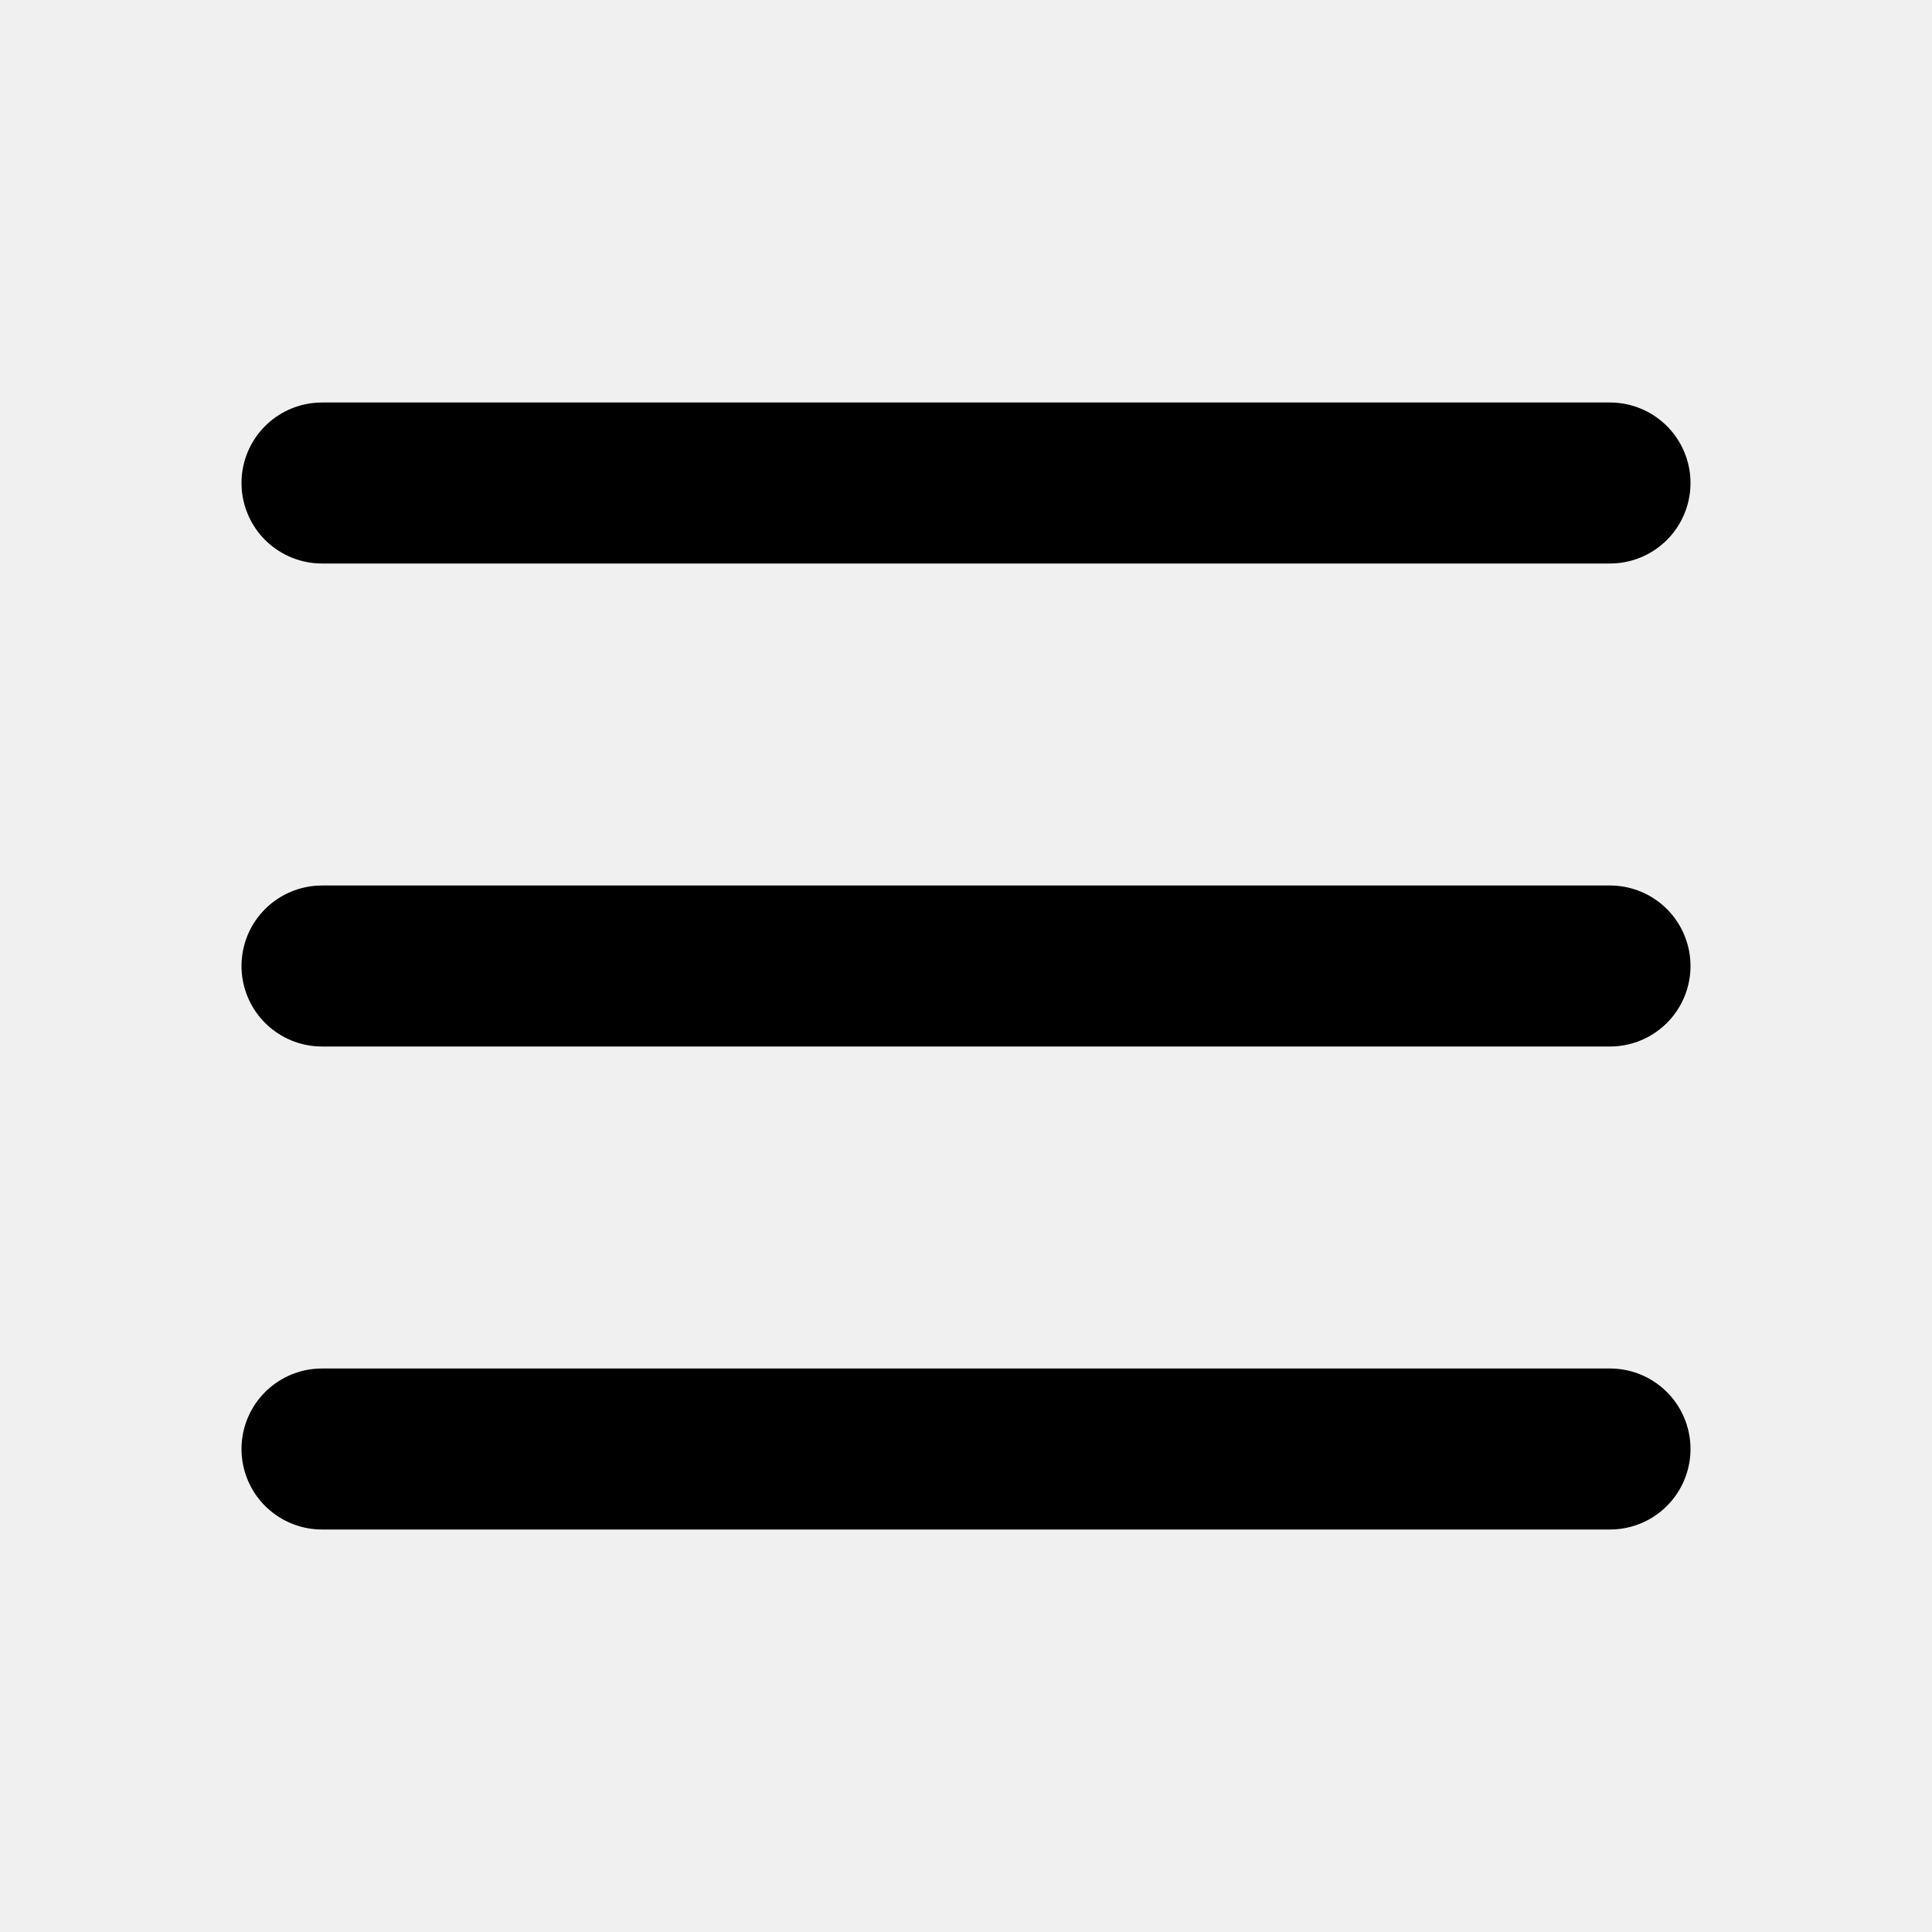
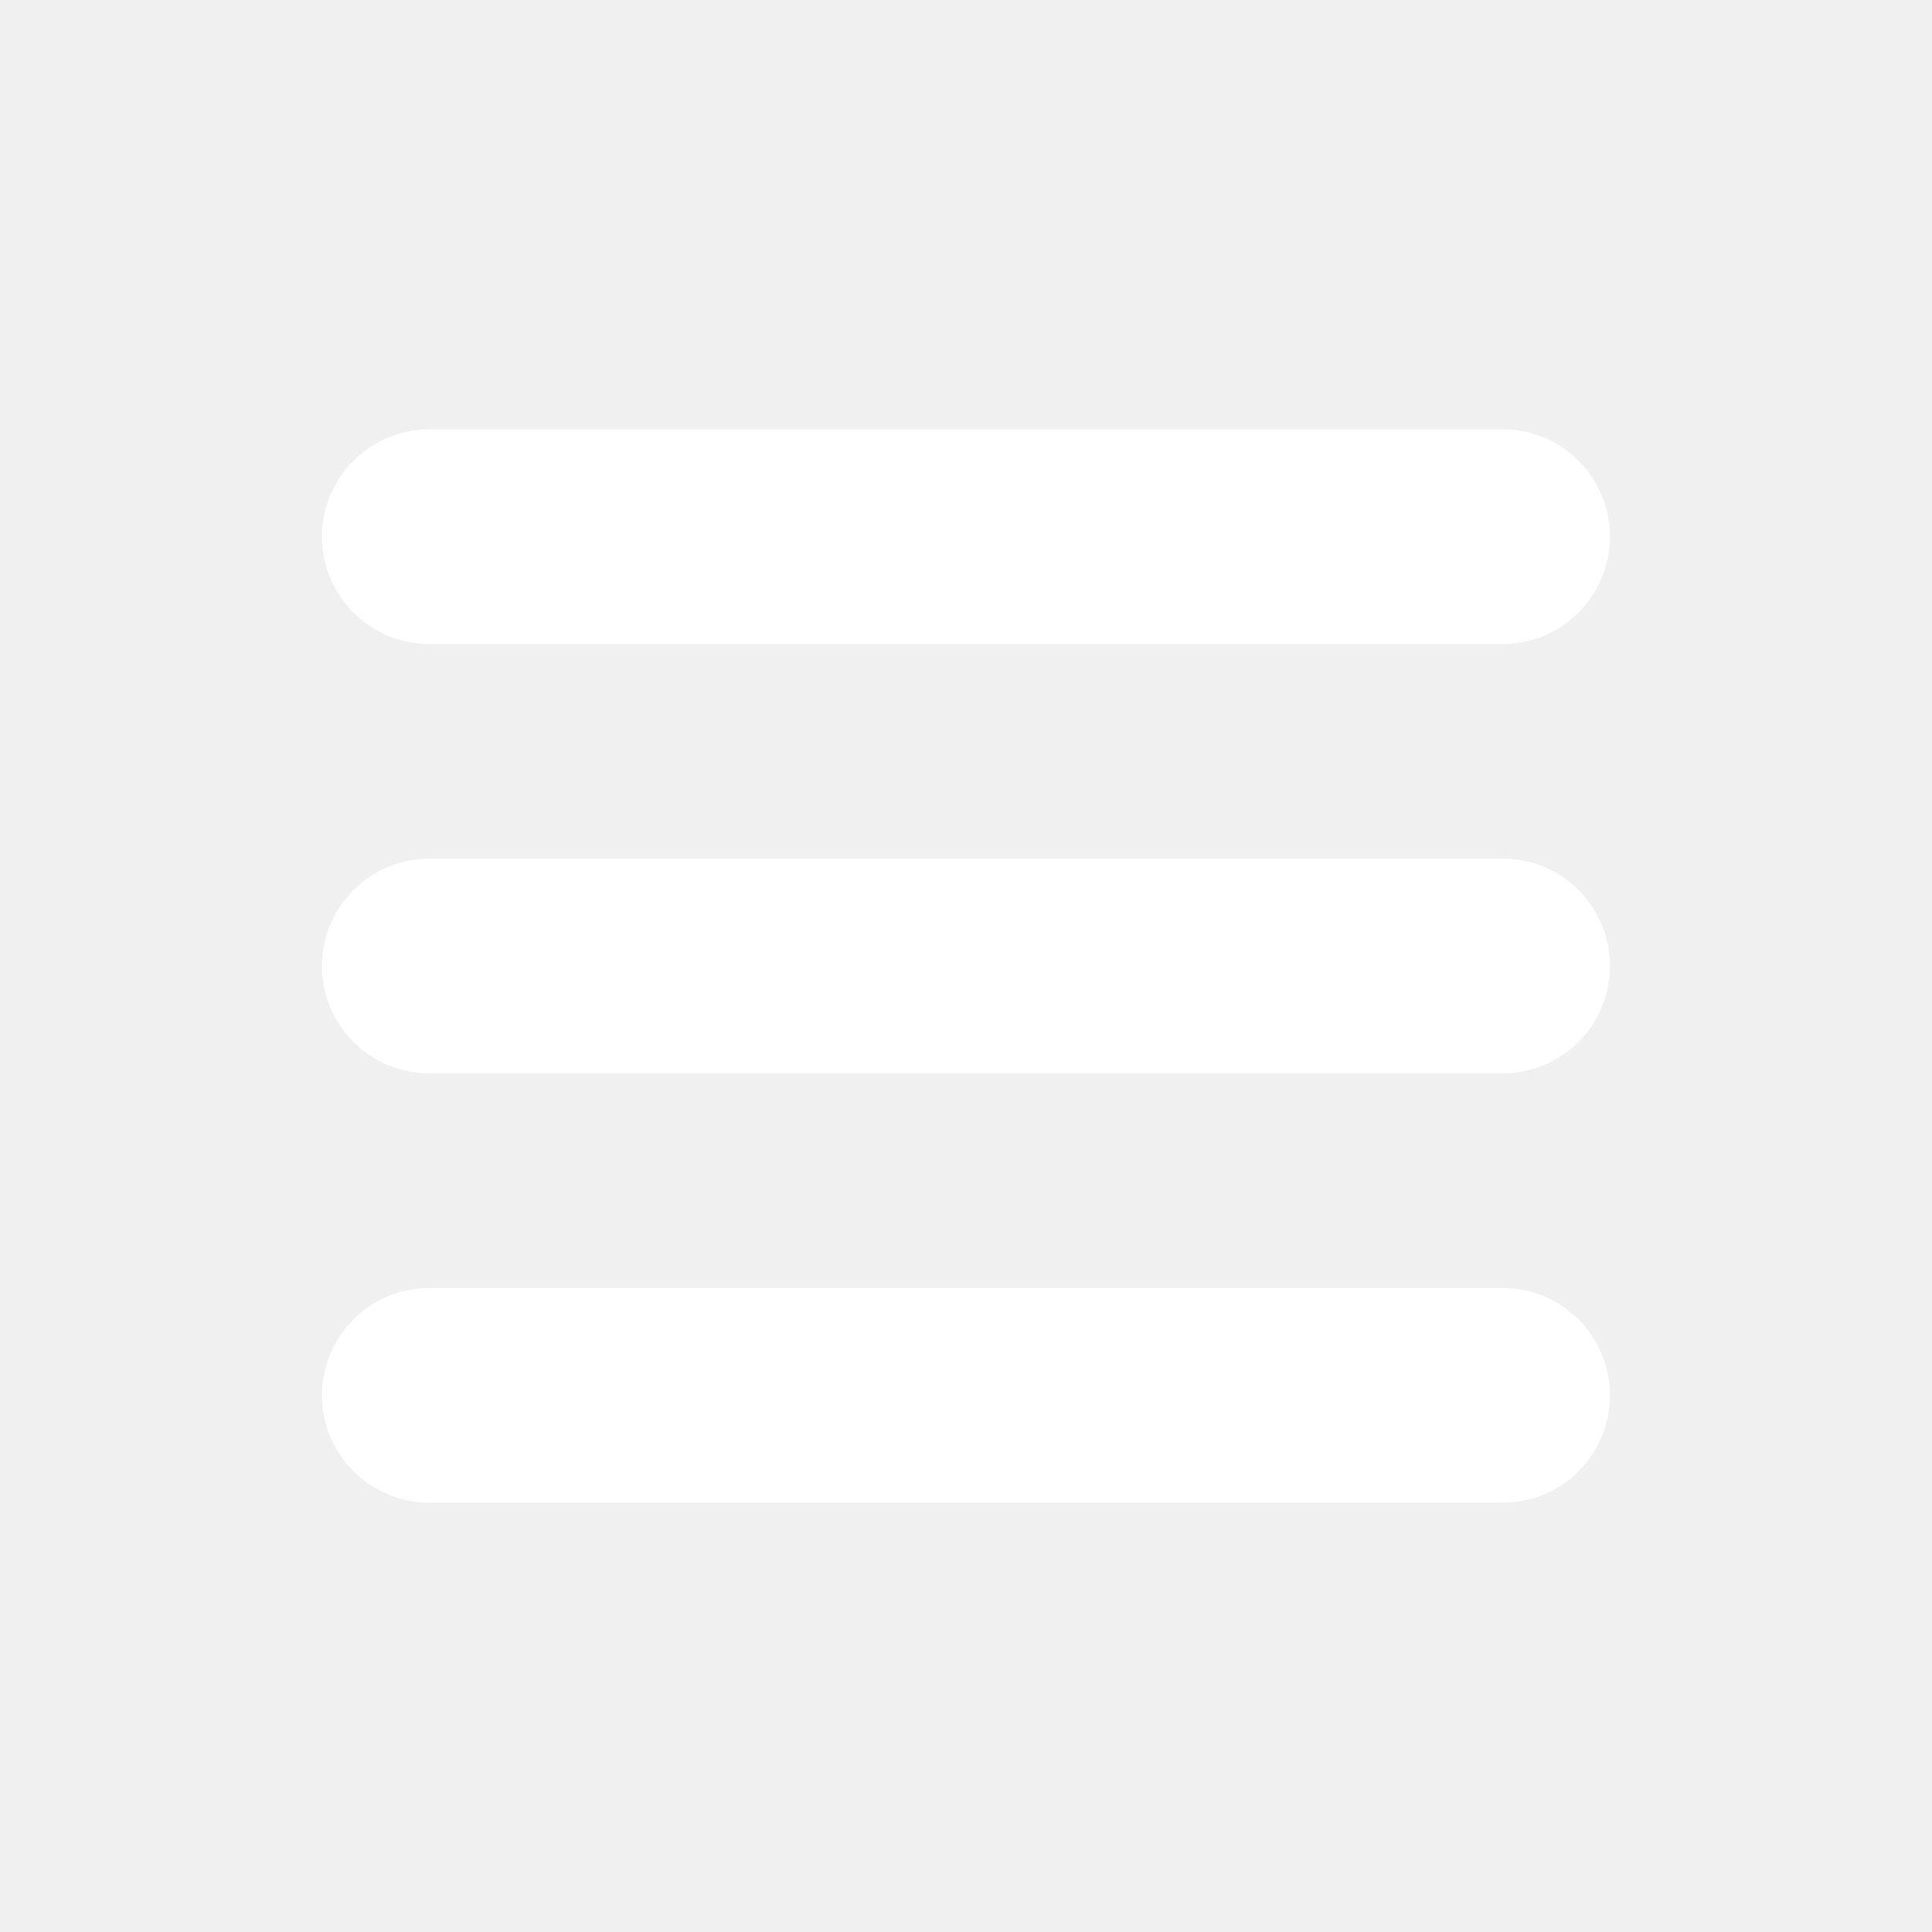
- <svg xmlns="http://www.w3.org/2000/svg" width="800px" height="800px" viewBox="0 0 24 24" fill="none">
-   <path d="M4 6H20M4 12H20M4 18H20" stroke="#000000" stroke-width="2" stroke-linecap="round" stroke-linejoin="round" />
+ <svg xmlns="http://www.w3.org/2000/svg" fill="#FFFFFF" viewBox="0 0 72 72" width="64px" height="64px">
+   <path d="M56 48c2.209 0 4 1.791 4 4 0 2.209-1.791 4-4 4-1.202 0-38.798 0-40 0-2.209 0-4-1.791-4-4 0-2.209 1.791-4 4-4C17.202 48 54.798 48 56 48zM56 32c2.209 0 4 1.791 4 4 0 2.209-1.791 4-4 4-1.202 0-38.798 0-40 0-2.209 0-4-1.791-4-4 0-2.209 1.791-4 4-4C17.202 32 54.798 32 56 32zM56 16c2.209 0 4 1.791 4 4 0 2.209-1.791 4-4 4-1.202 0-38.798 0-40 0-2.209 0-4-1.791-4-4 0-2.209 1.791-4 4-4C17.202 16 54.798 16 56 16z" />
</svg>
